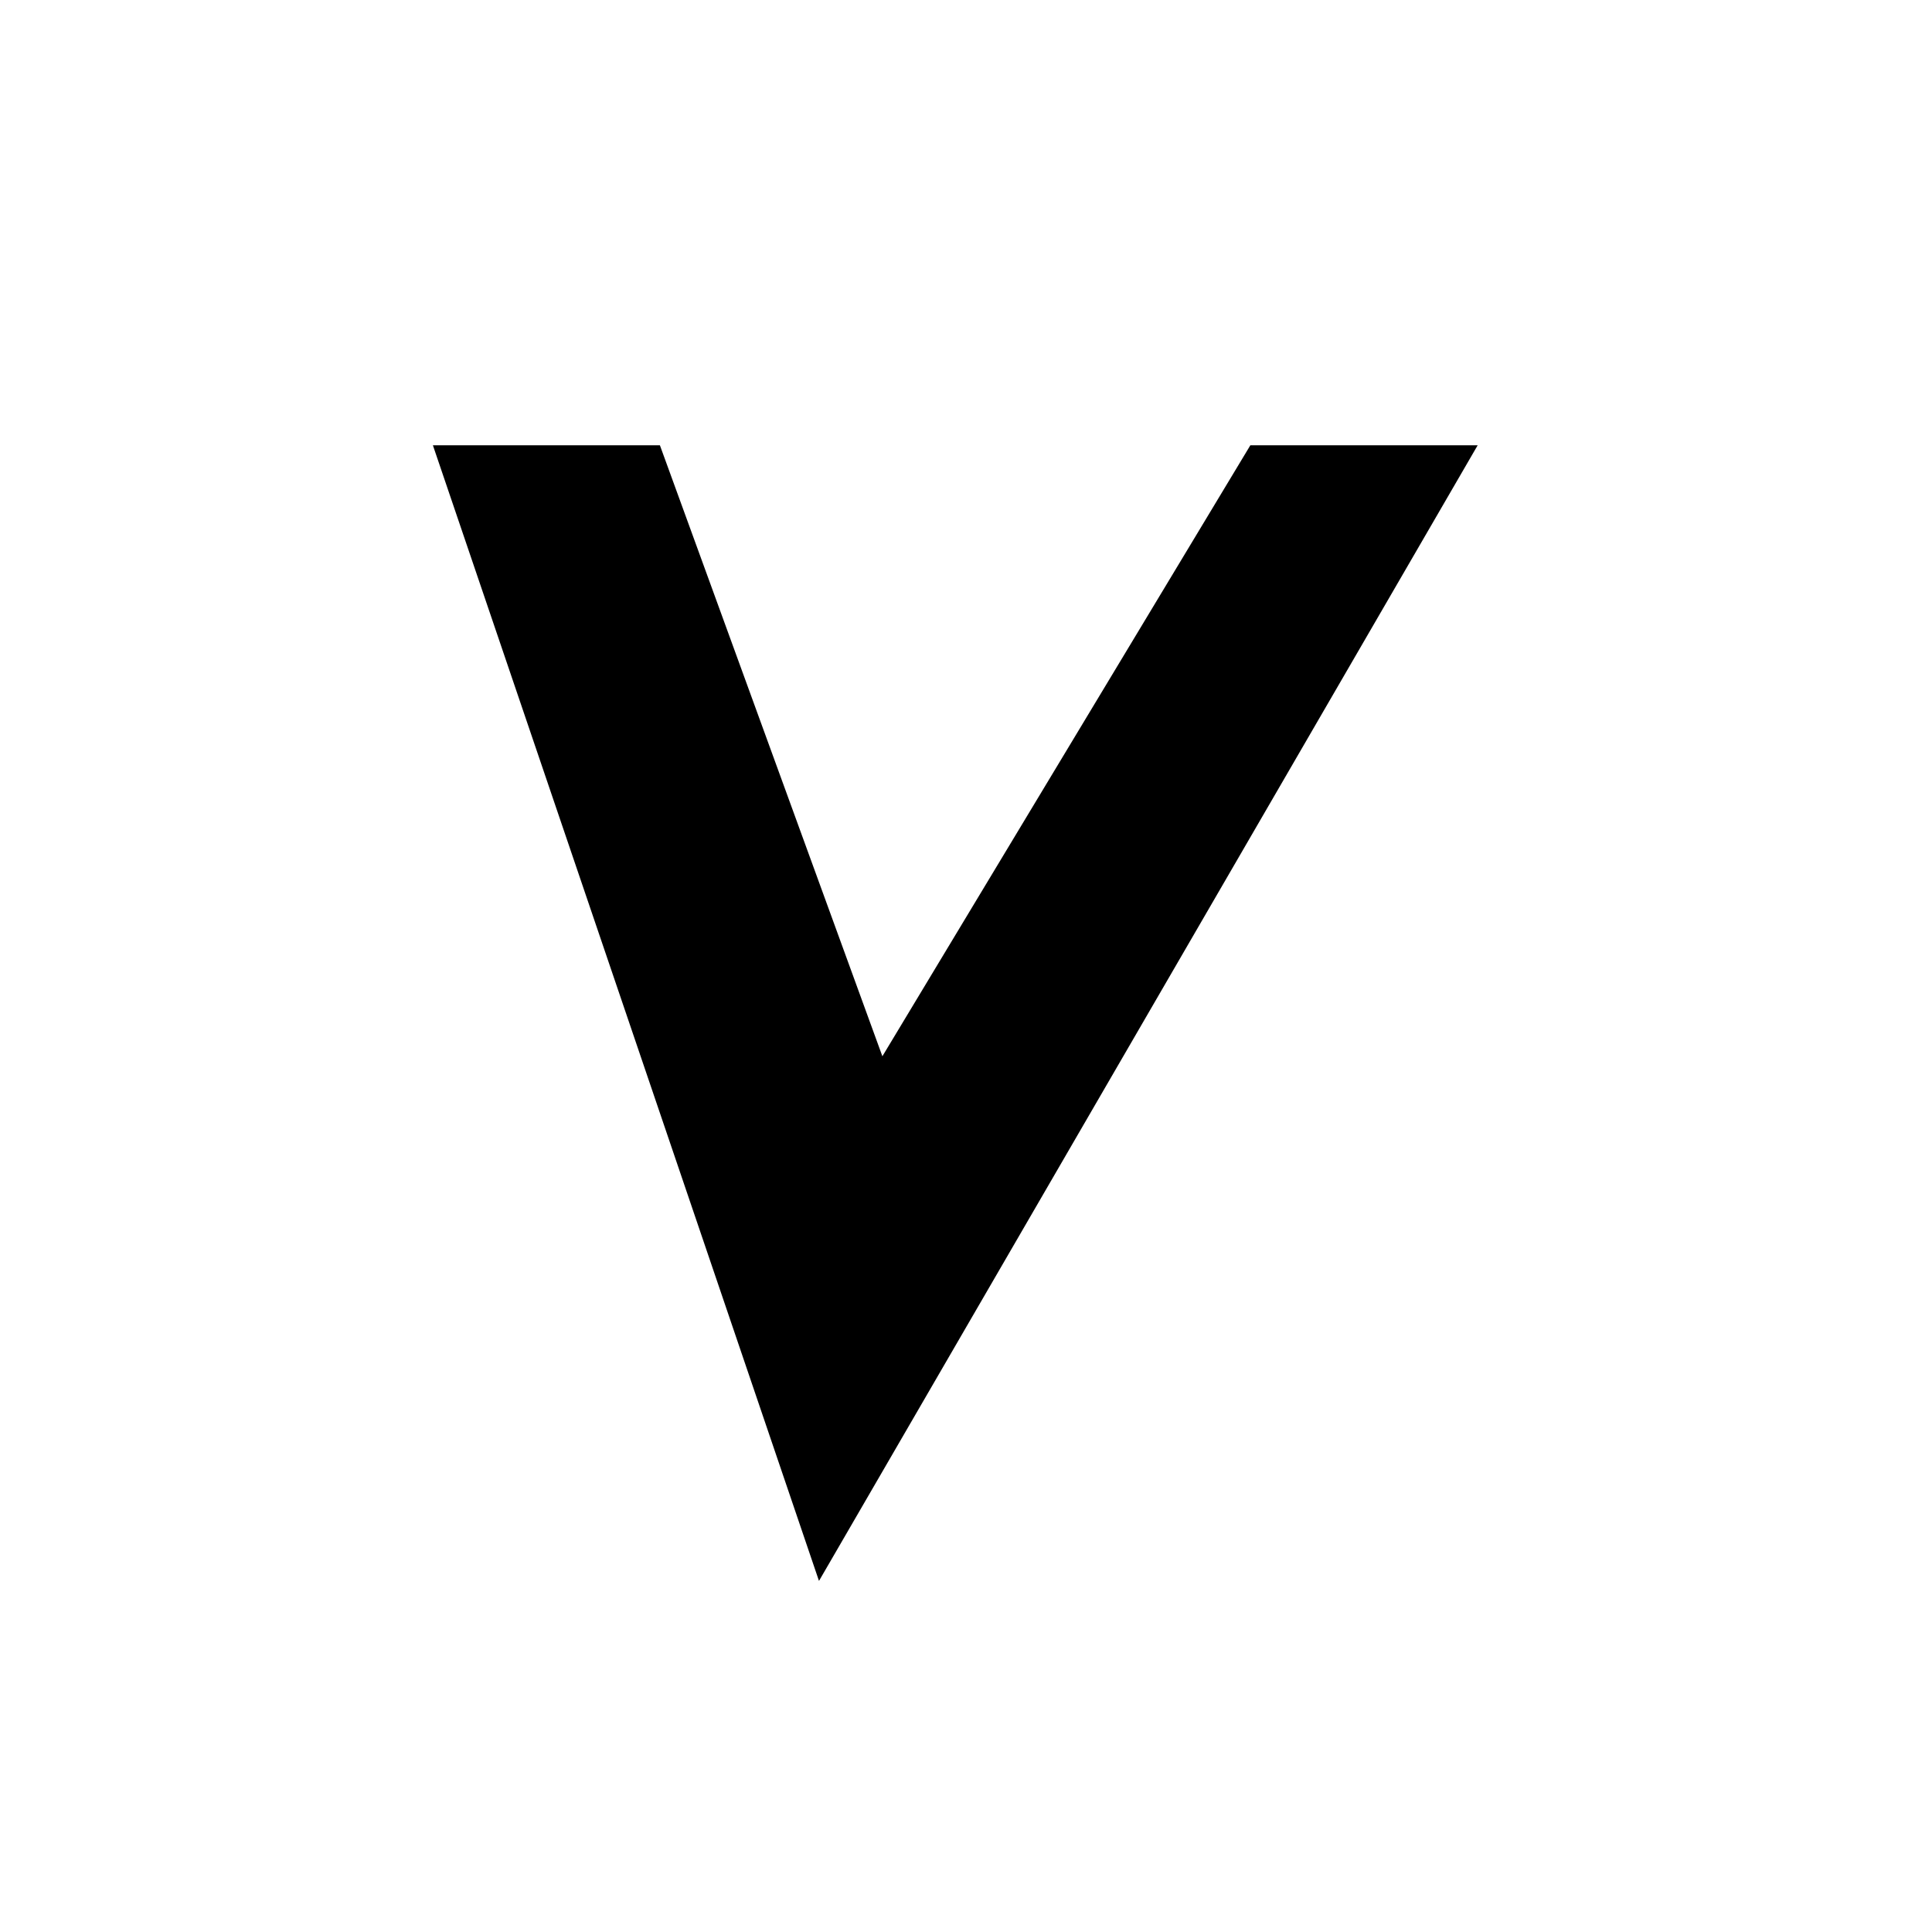
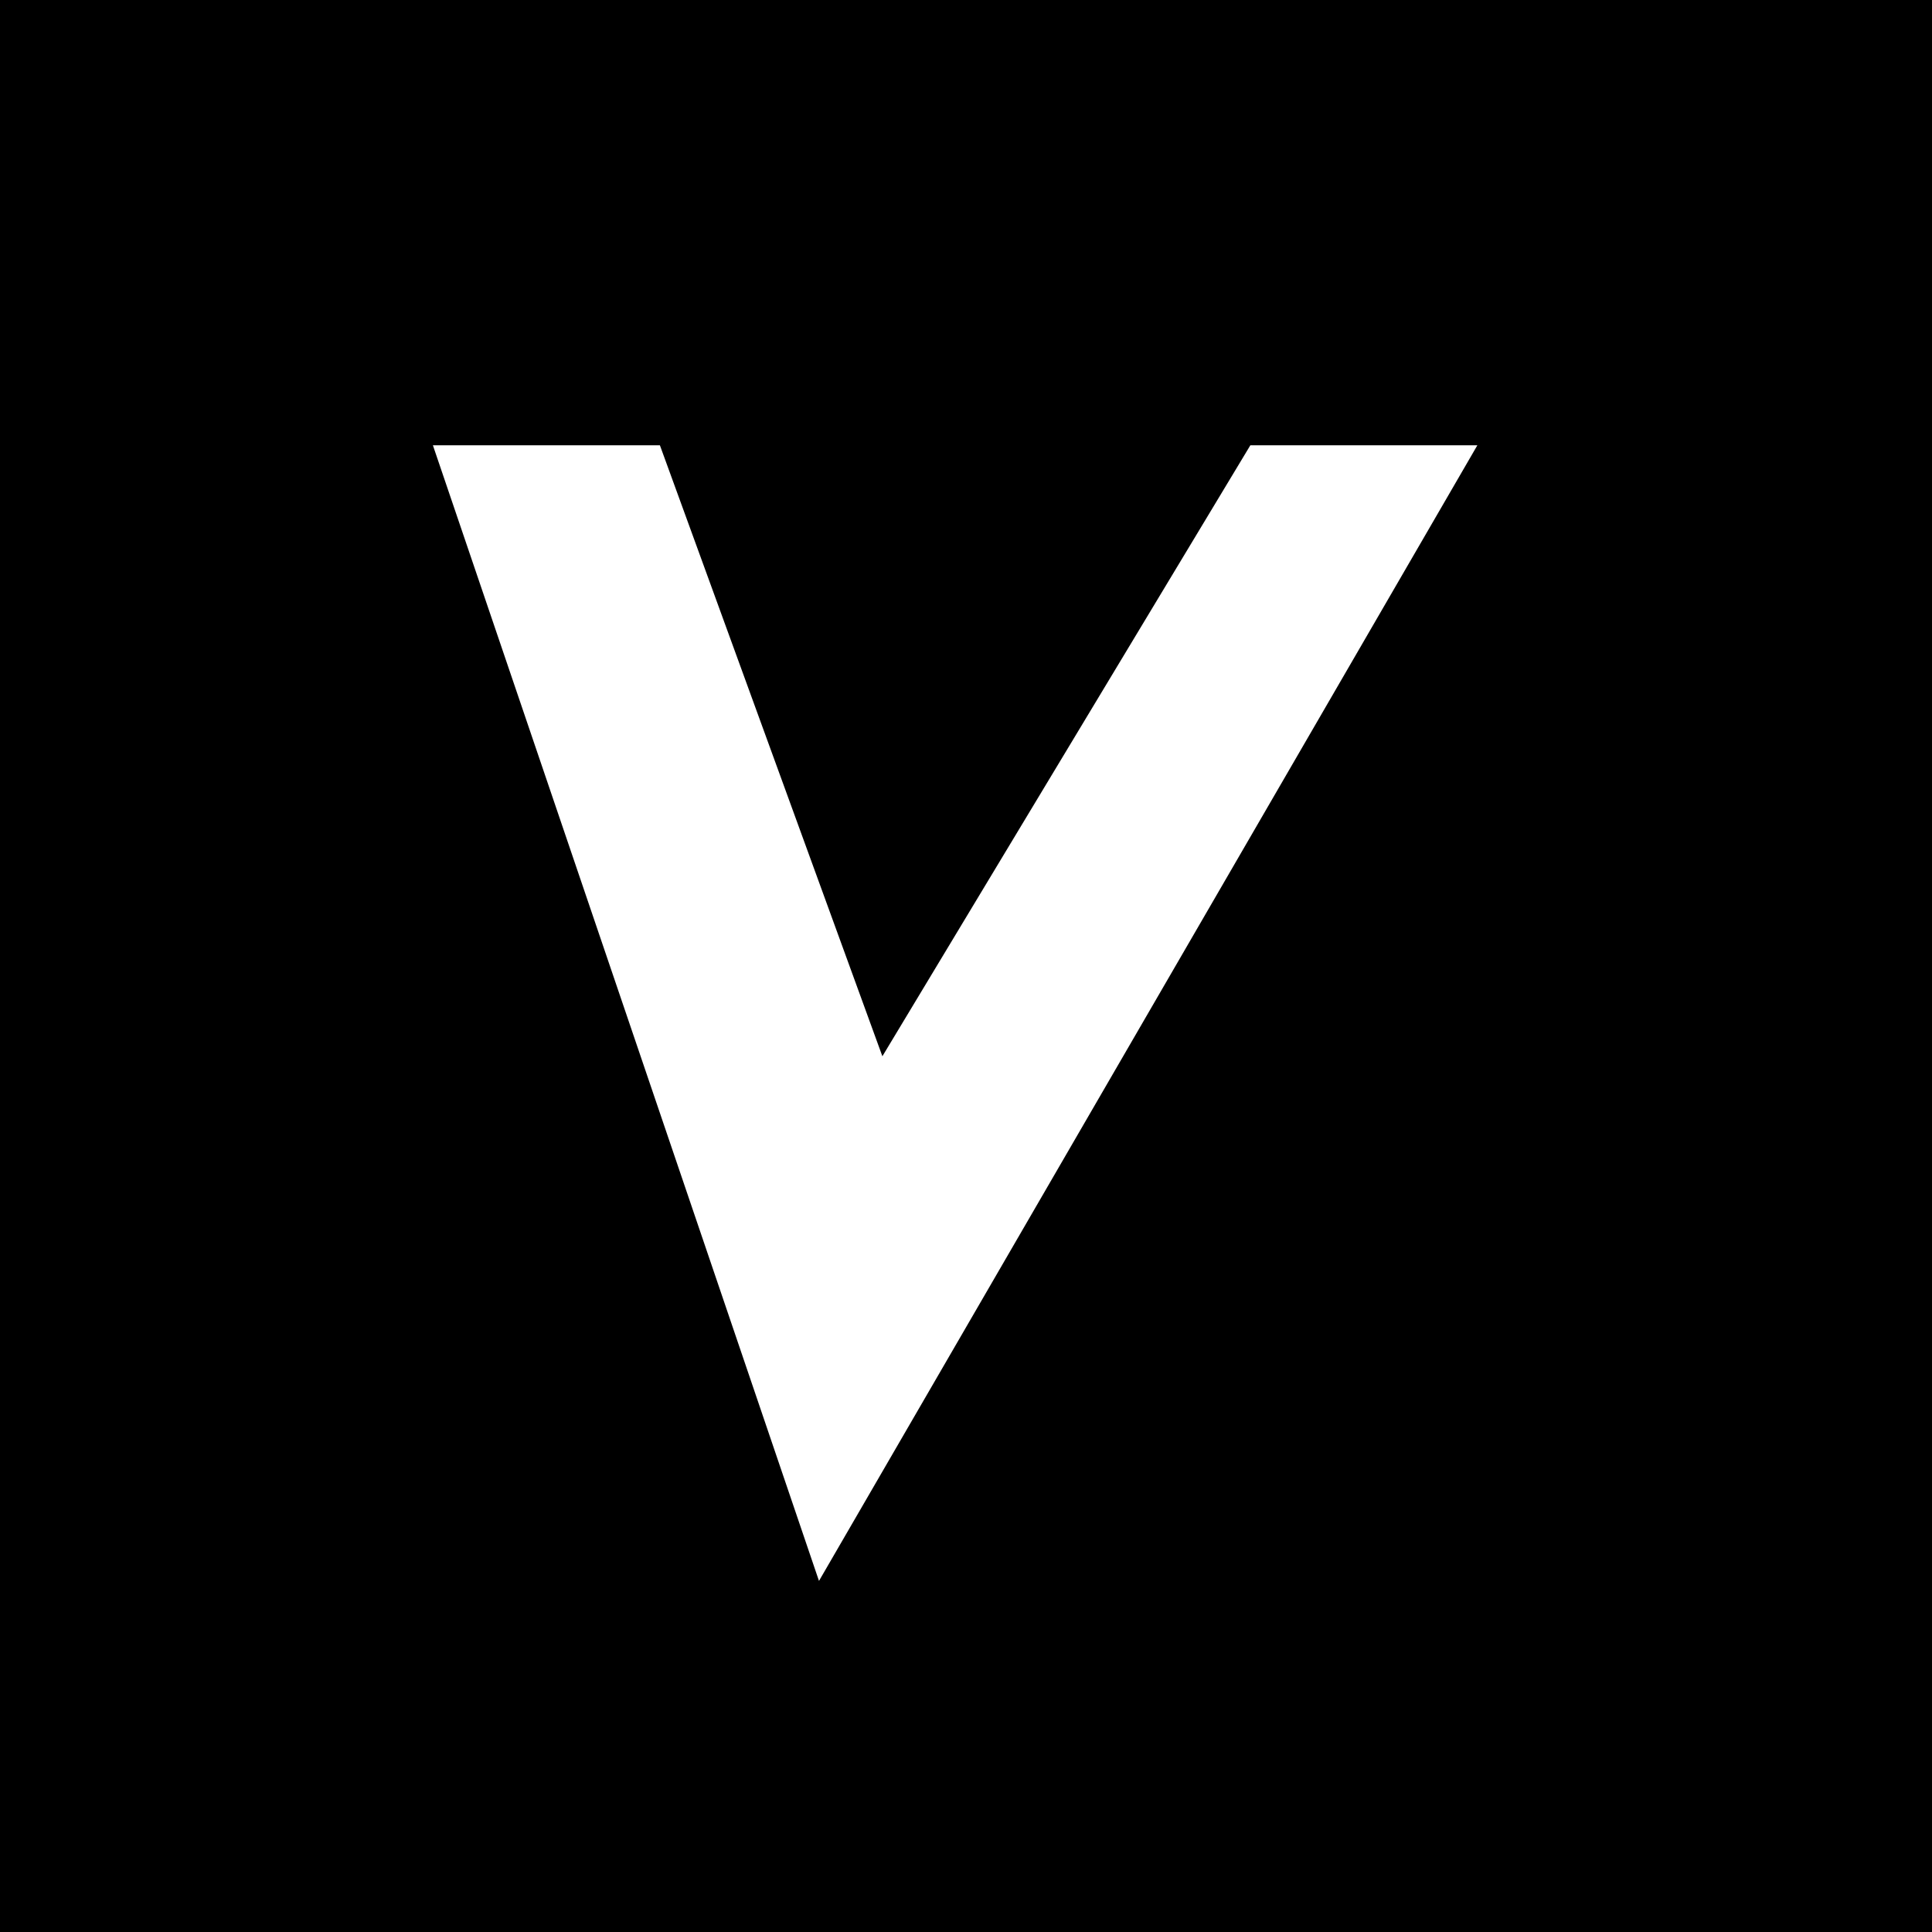
<svg xmlns="http://www.w3.org/2000/svg" id="Icons" viewBox="0 0 64 64">
  <g id="Logo_Letter" data-name="Logo Letter">
-     <path d="M41.43,14.75h7.52L27.13,52.37,14.34,14.75h7.52l7.37,20.24,12.19-20.24Z" />
+     <path d="M0,0V64H64V0H0ZM27.13,52.37L14.34,14.75h7.52l7.37,20.24,12.19-20.24h7.52L27.13,52.37Z" />
  </g>
</svg>
